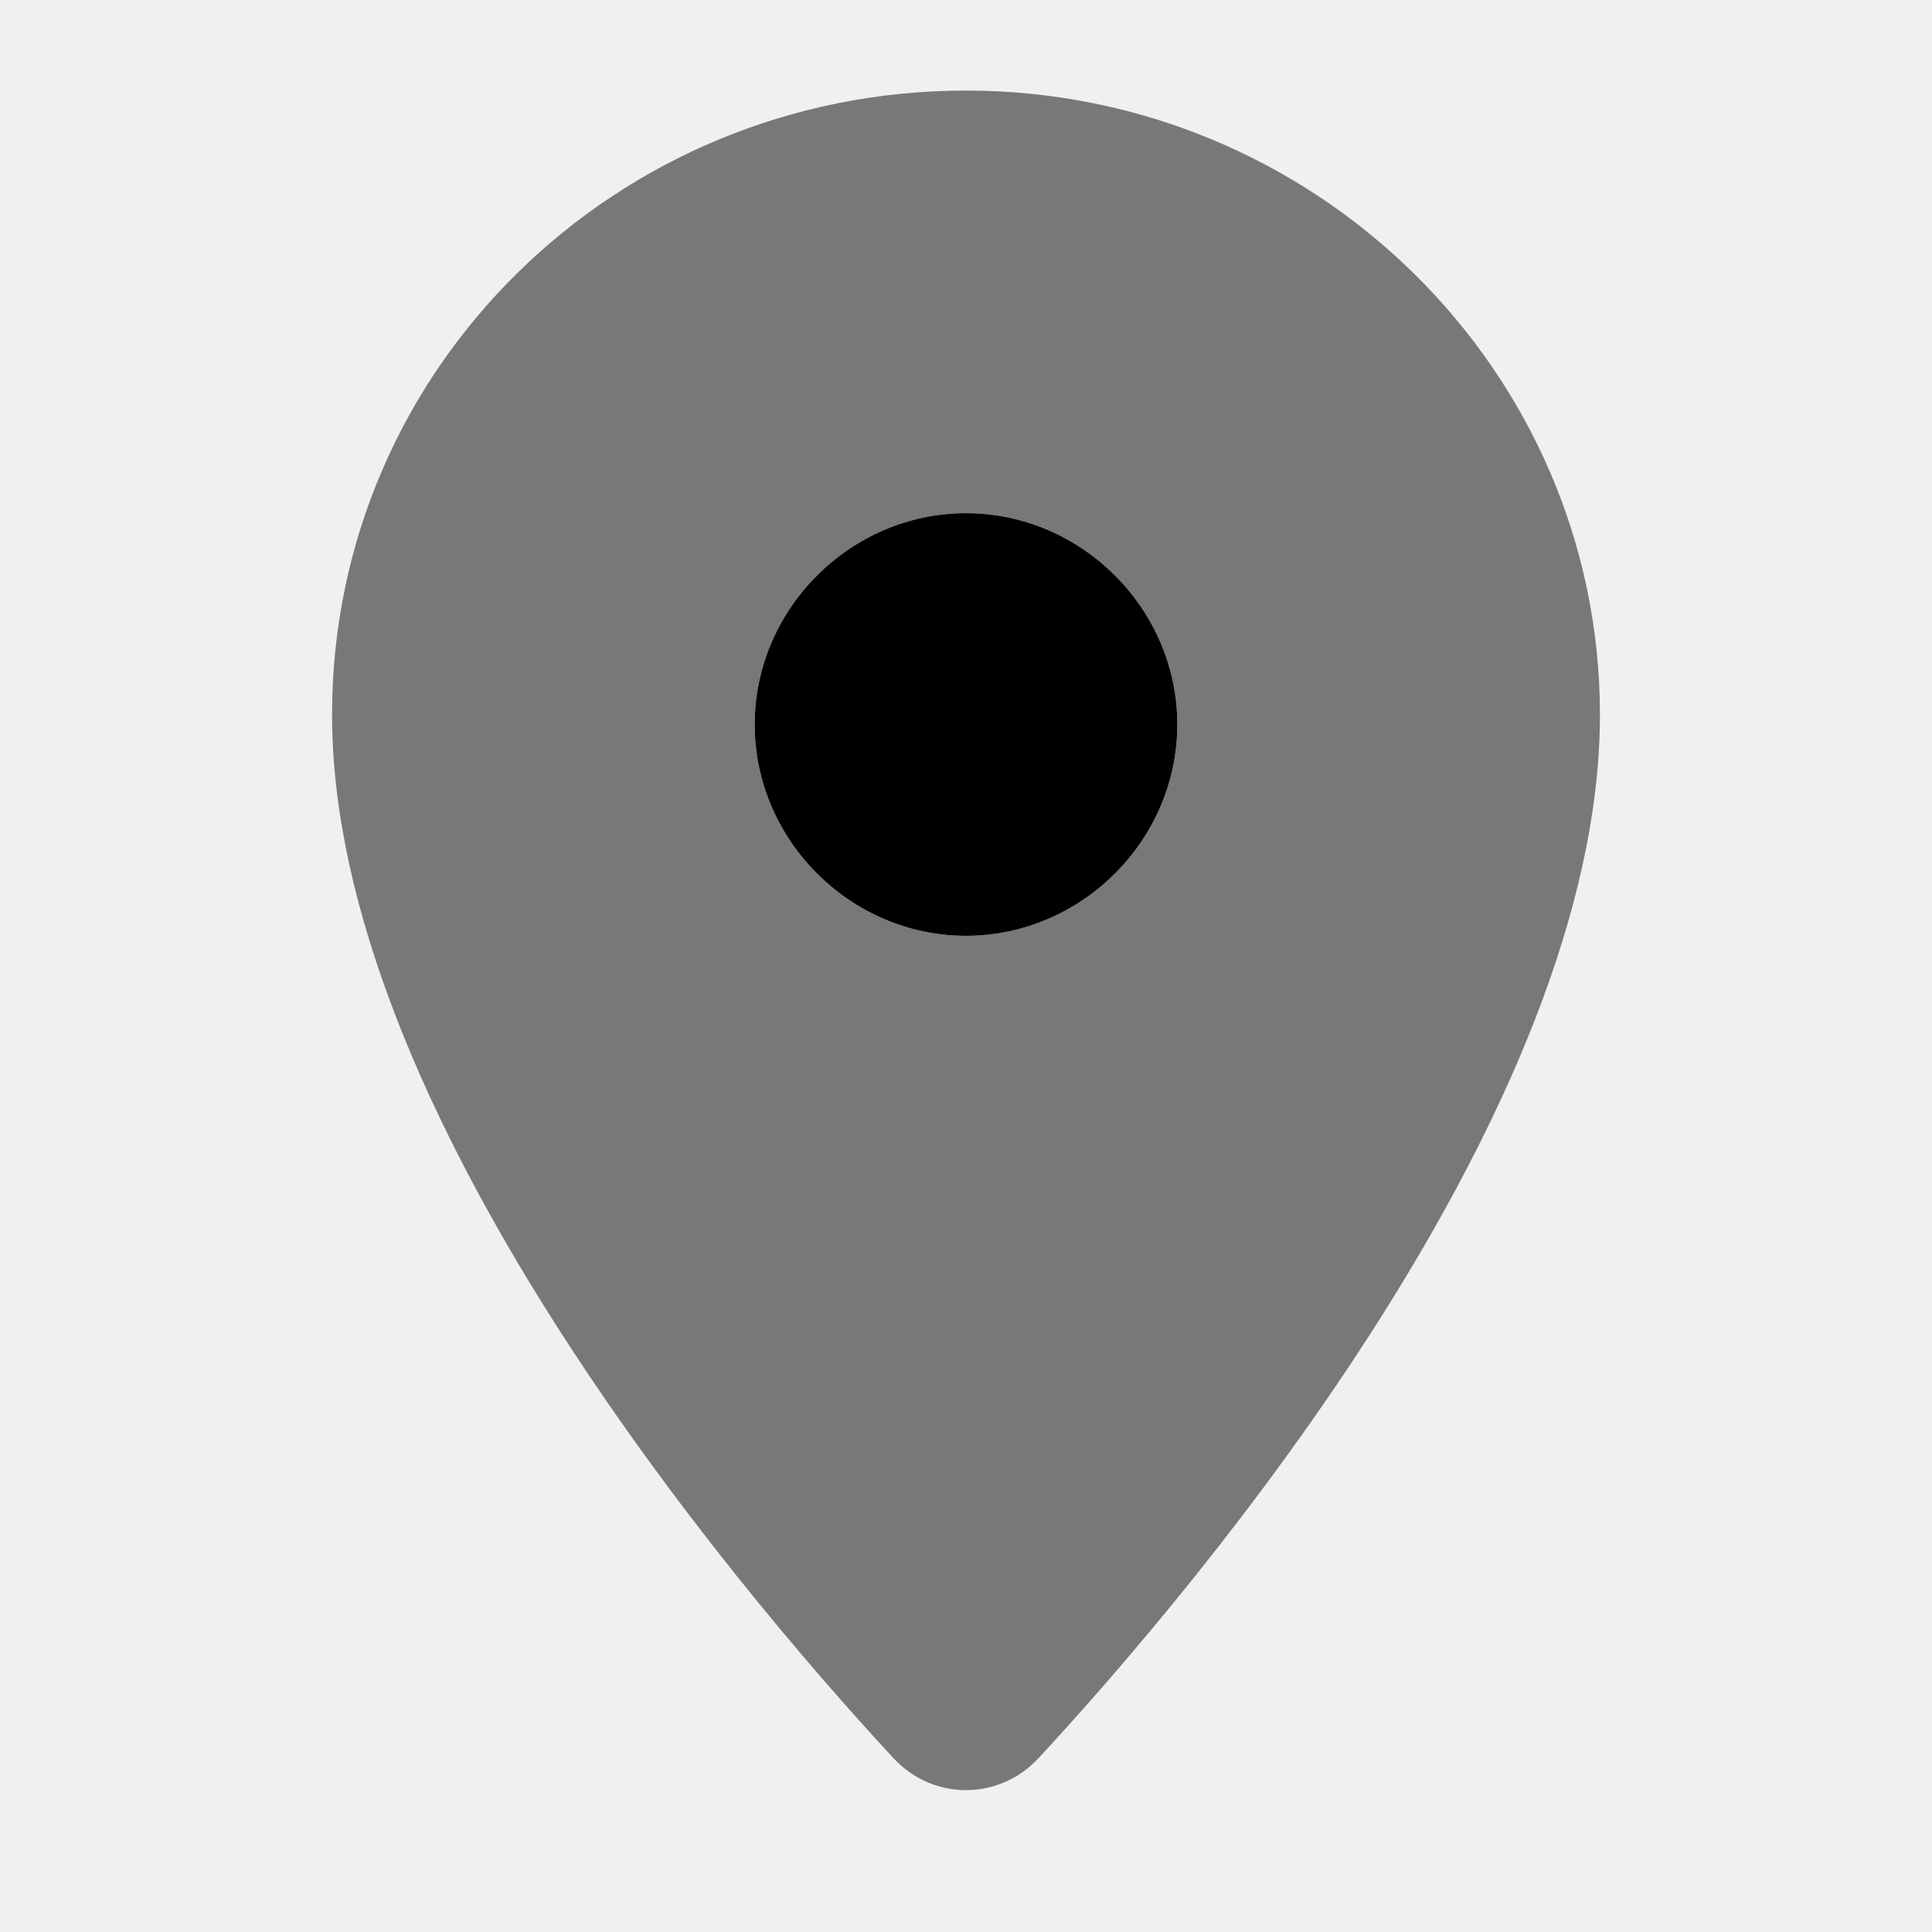
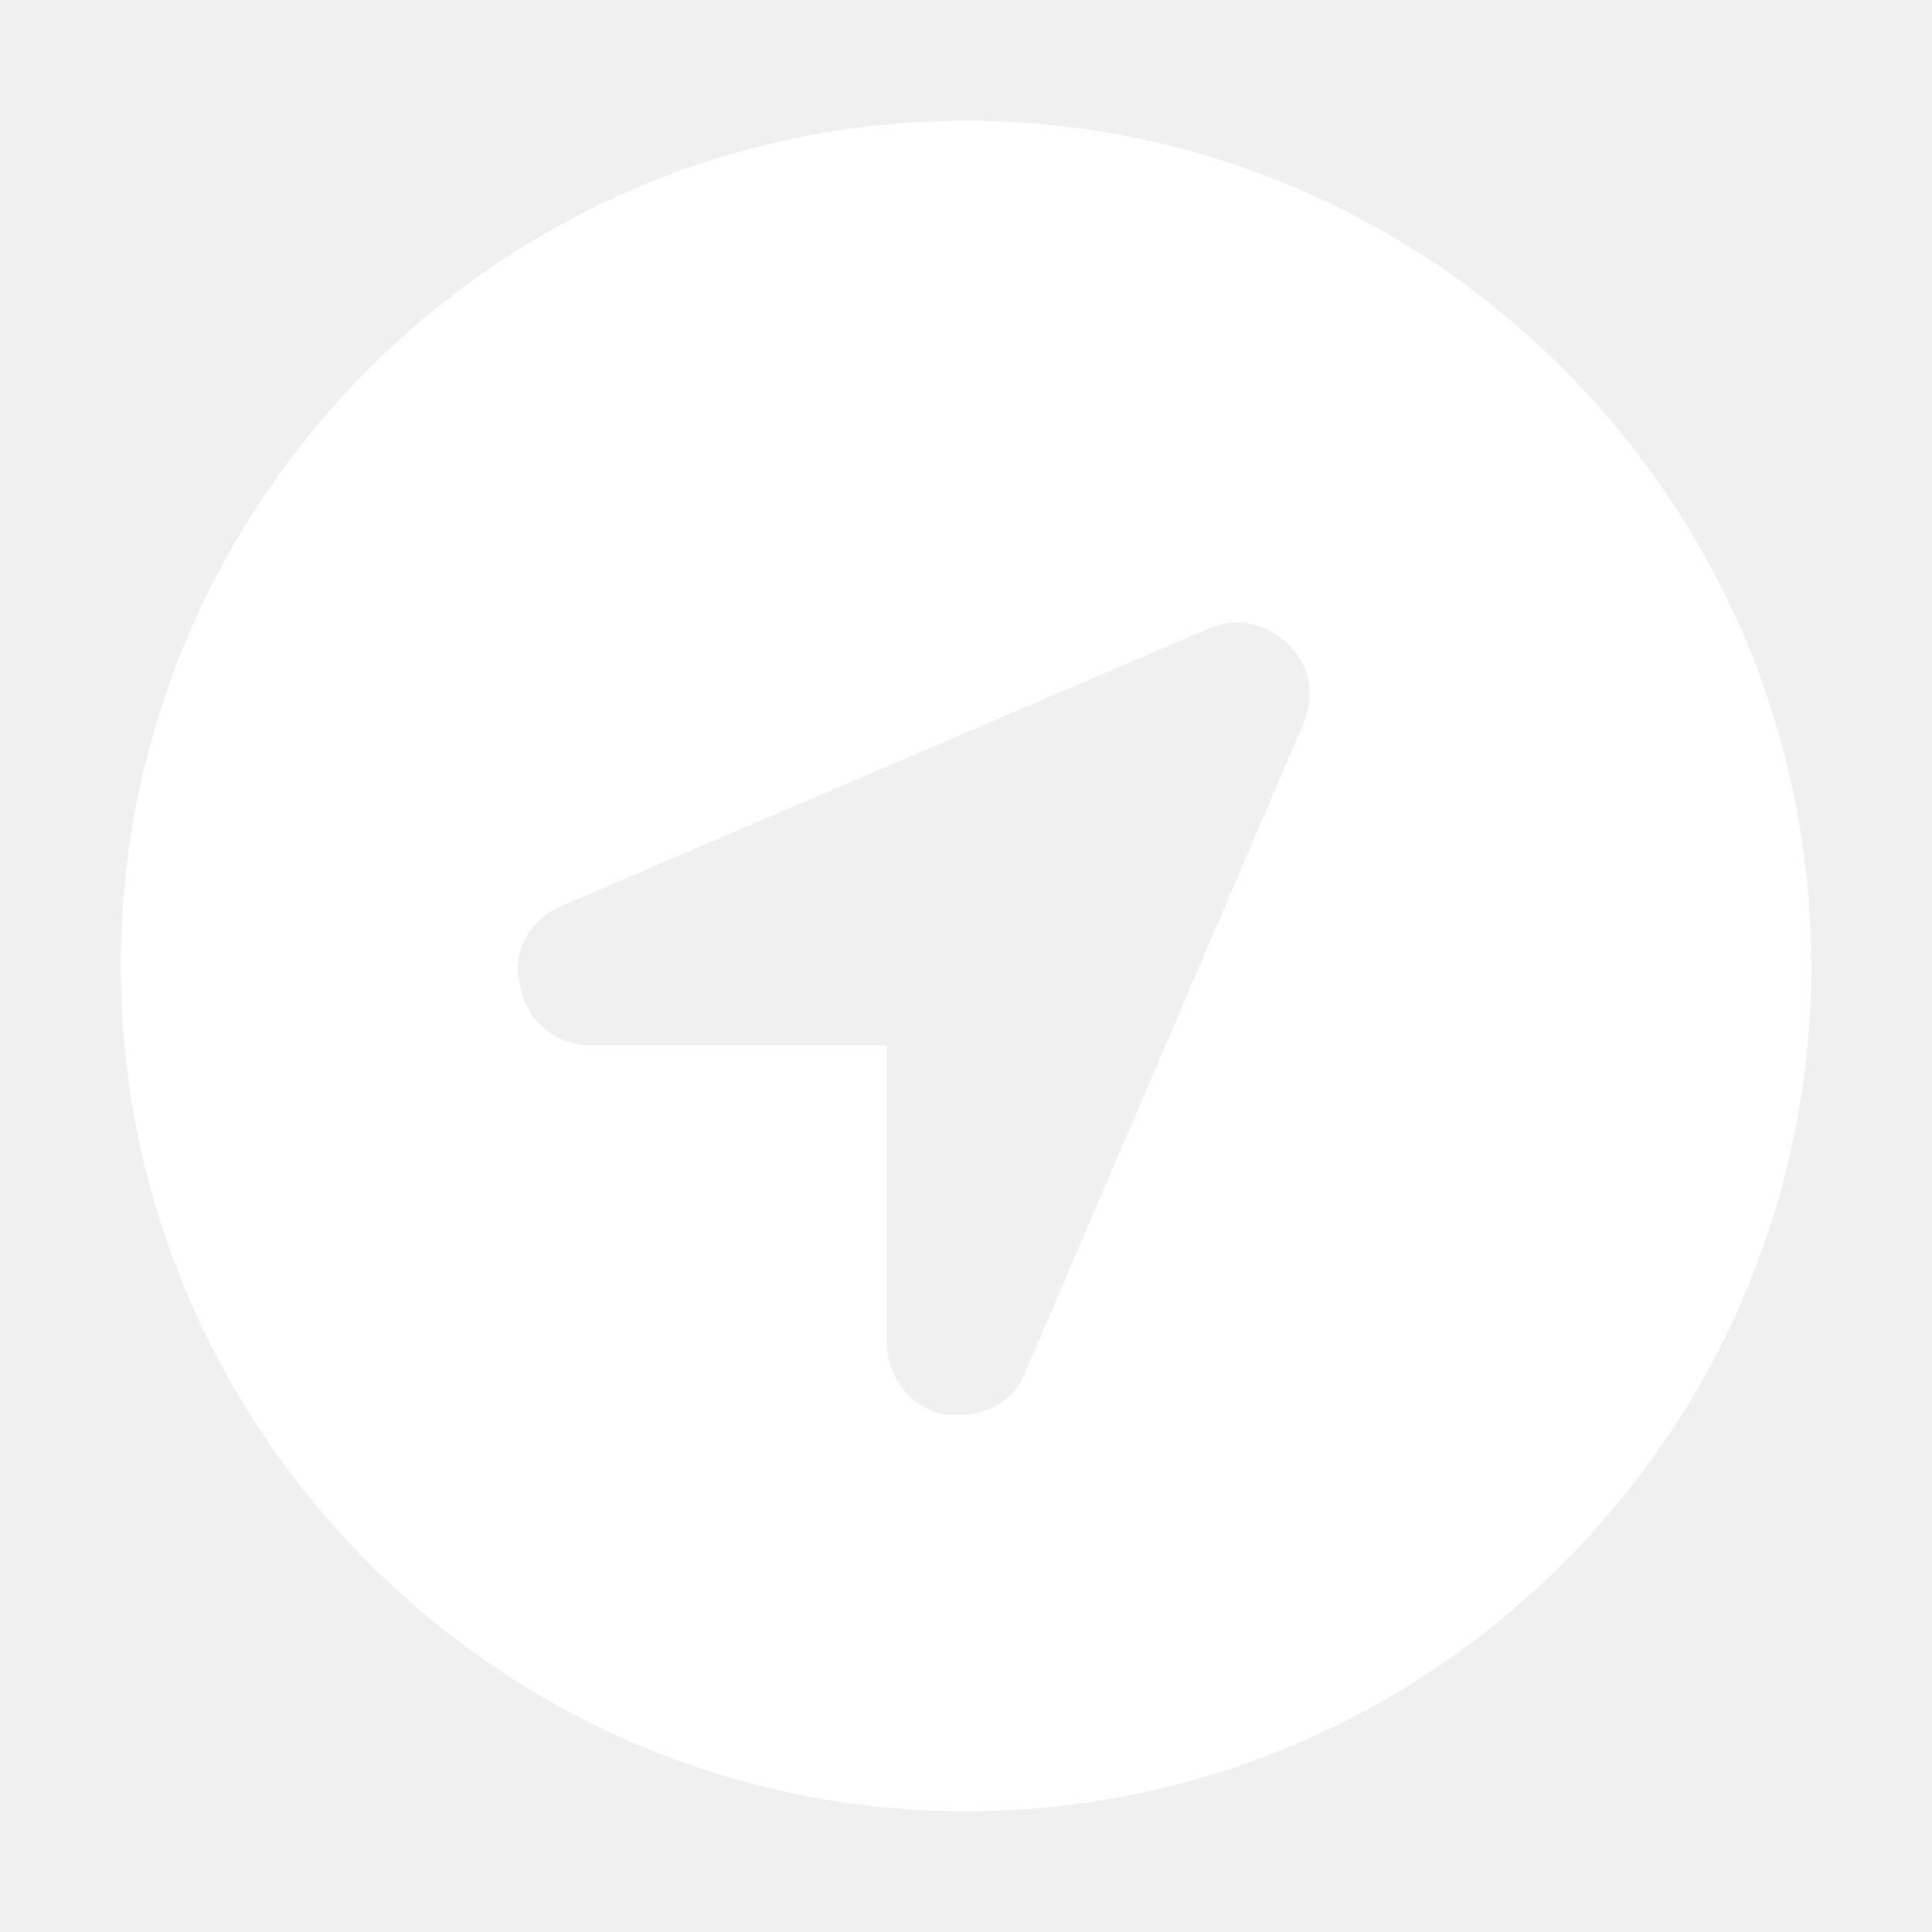
<svg xmlns="http://www.w3.org/2000/svg" width="16" height="16" viewBox="0 0 16 16" fill="none">
-   <path d="M6.25 6C6.25 5.043 7.043 4.25 8 4.25C8.957 4.25 9.75 5.043 9.75 6C9.75 6.957 8.957 7.75 8 7.75C7.043 7.75 6.25 6.957 6.25 6Z" fill="currentColor" />
-   <path opacity="0.5" d="M2.75 5.918C2.75 3.047 5.102 0.75 8 0.75C10.898 0.75 13.25 3.074 13.25 5.918C13.25 9.172 9.969 13.082 8.602 14.559C8.273 14.914 7.727 14.914 7.398 14.559C6.031 13.082 2.75 9.172 2.75 5.918ZM9.75 6C9.75 5.043 8.957 4.25 8 4.25C7.043 4.25 6.25 5.043 6.25 6C6.25 6.957 7.043 7.75 8 7.75C8.957 7.75 9.75 6.957 9.75 6Z" fill="currentColor" />
+   <path d="M8 15C4.145 15 1 11.855 1 8C1 4.145 4.145 1 8 1C11.855 1 15 4.145 15 8C15 11.855 11.855 15 8 15ZM10.789 6.004C10.898 5.758 10.844 5.512 10.68 5.348C10.488 5.156 10.242 5.102 9.996 5.211L4.637 7.508C4.391 7.617 4.227 7.891 4.309 8.164C4.363 8.465 4.609 8.656 4.883 8.656H7.344V11.117C7.344 11.391 7.535 11.664 7.836 11.719C7.863 11.719 7.918 11.719 7.945 11.719C8.191 11.719 8.41 11.582 8.492 11.363L10.789 6.004Z" fill="white" />
</svg>
